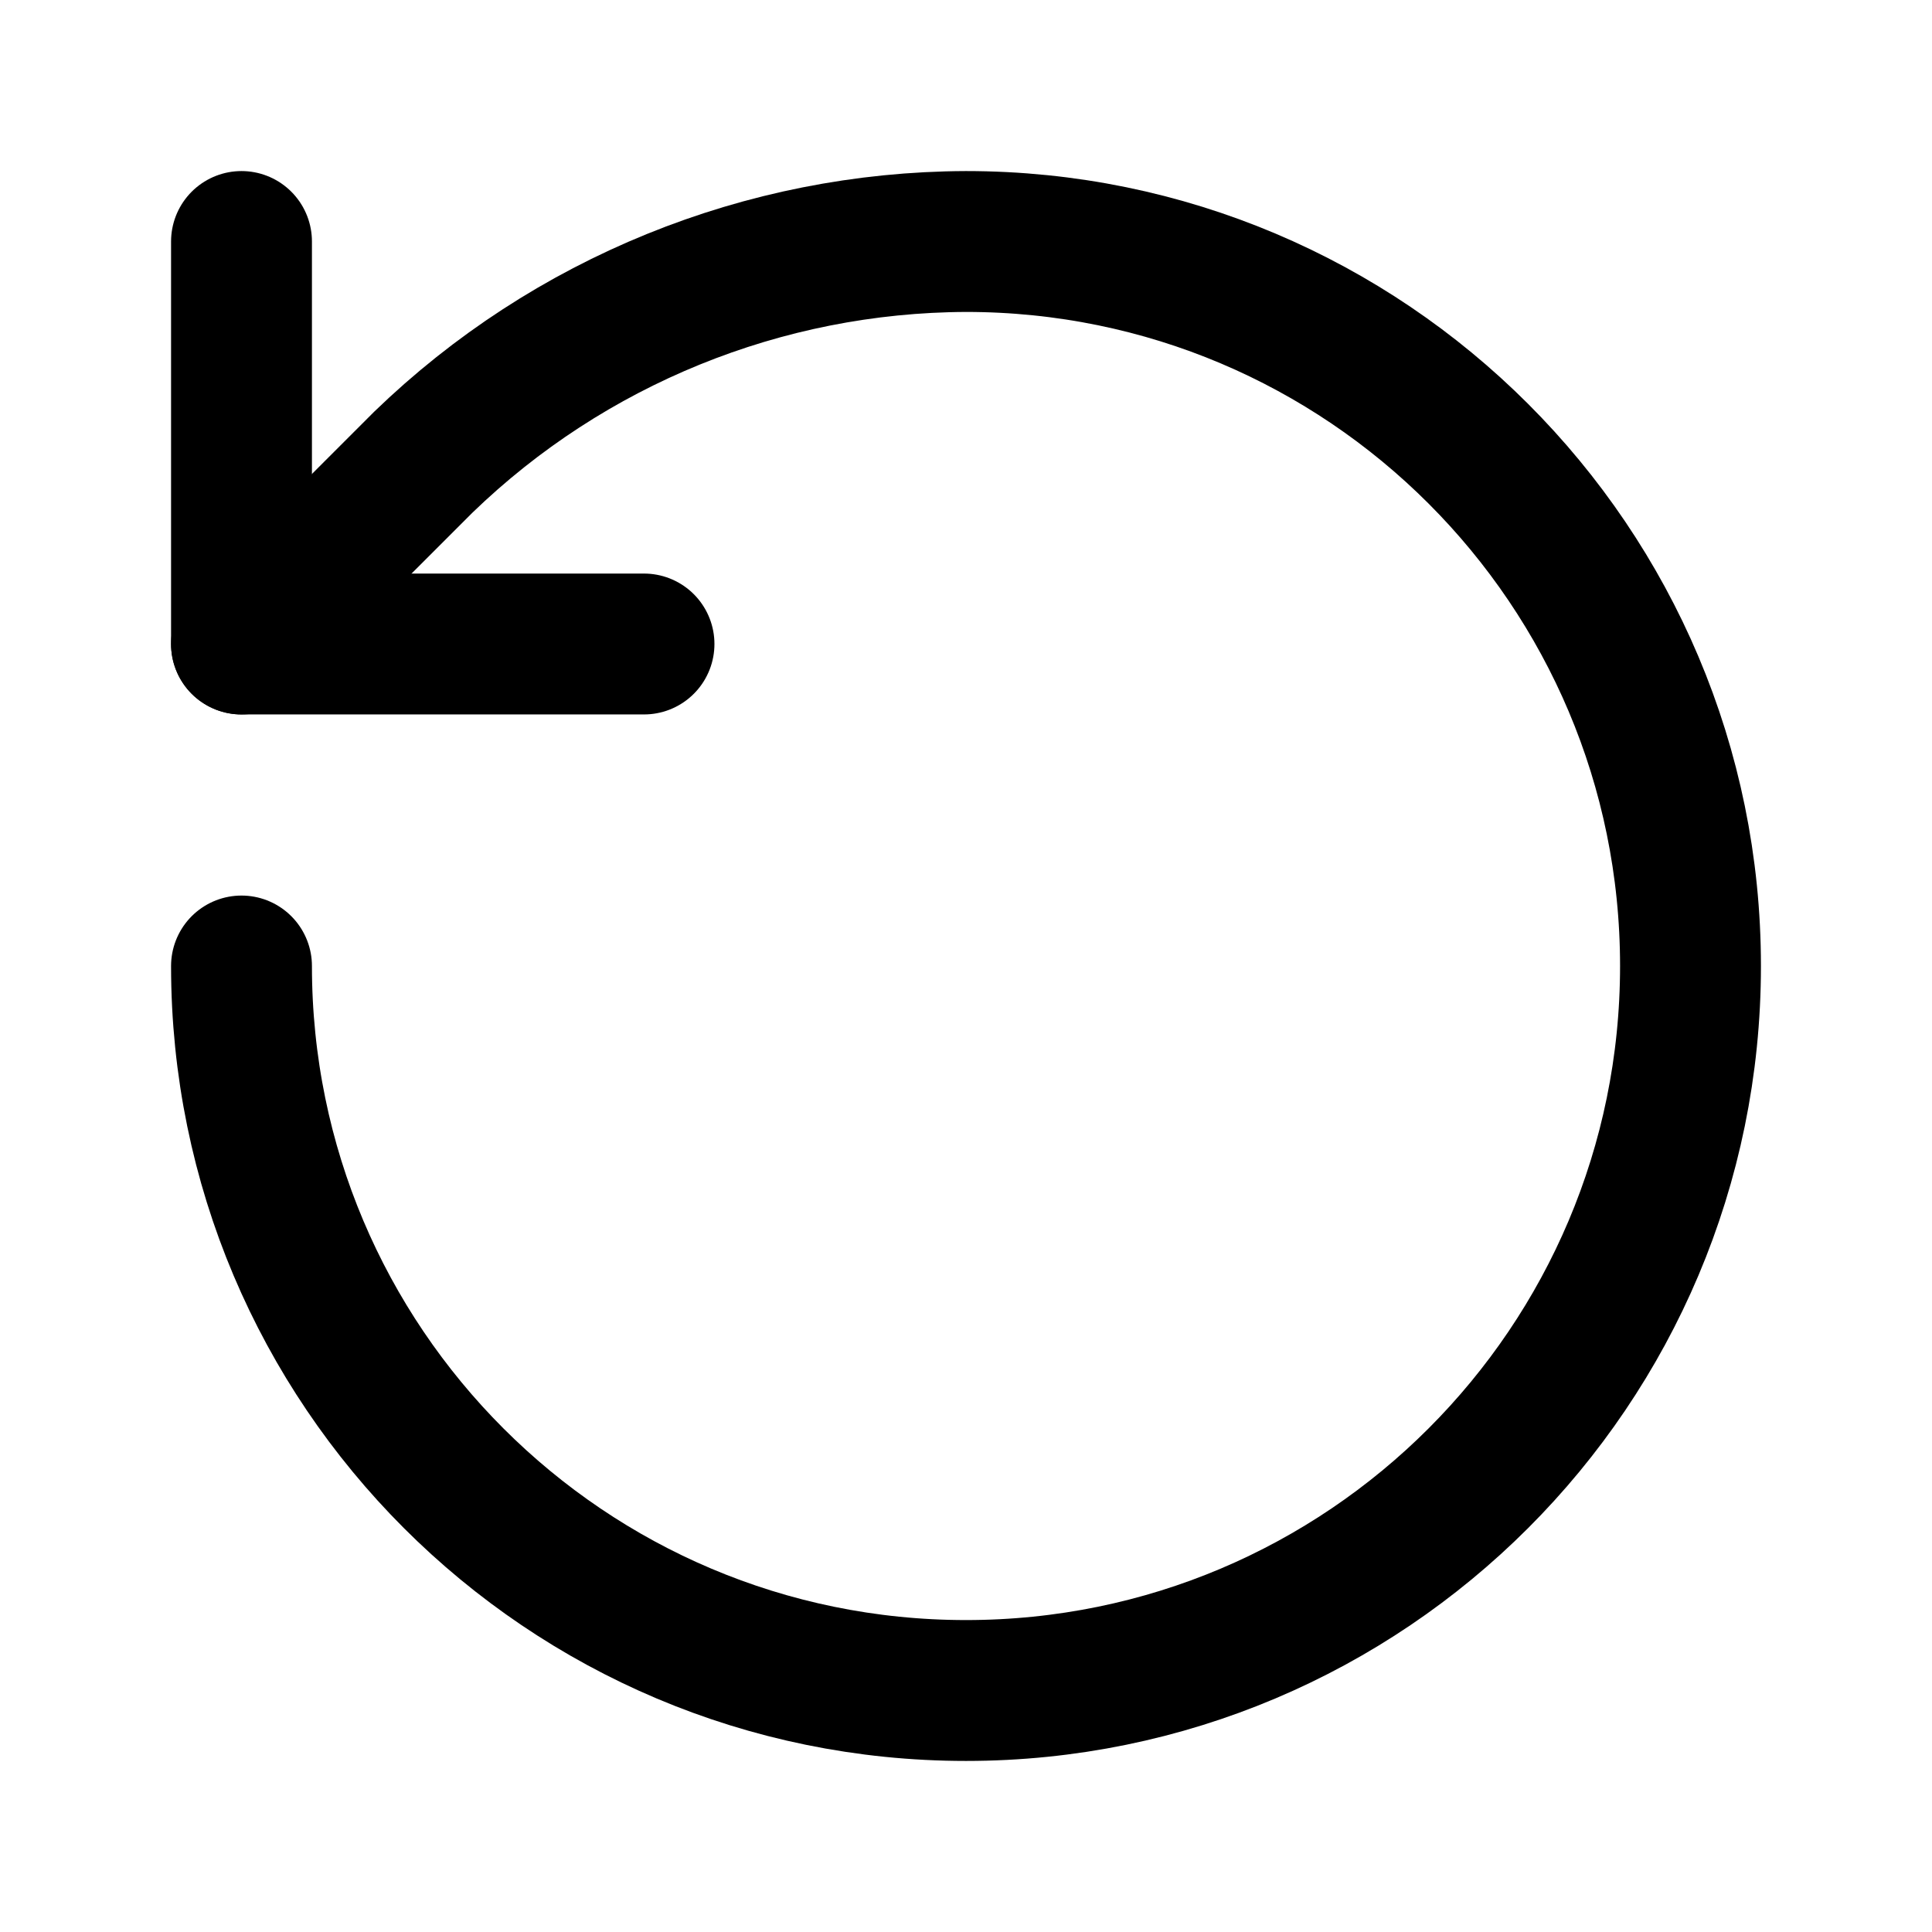
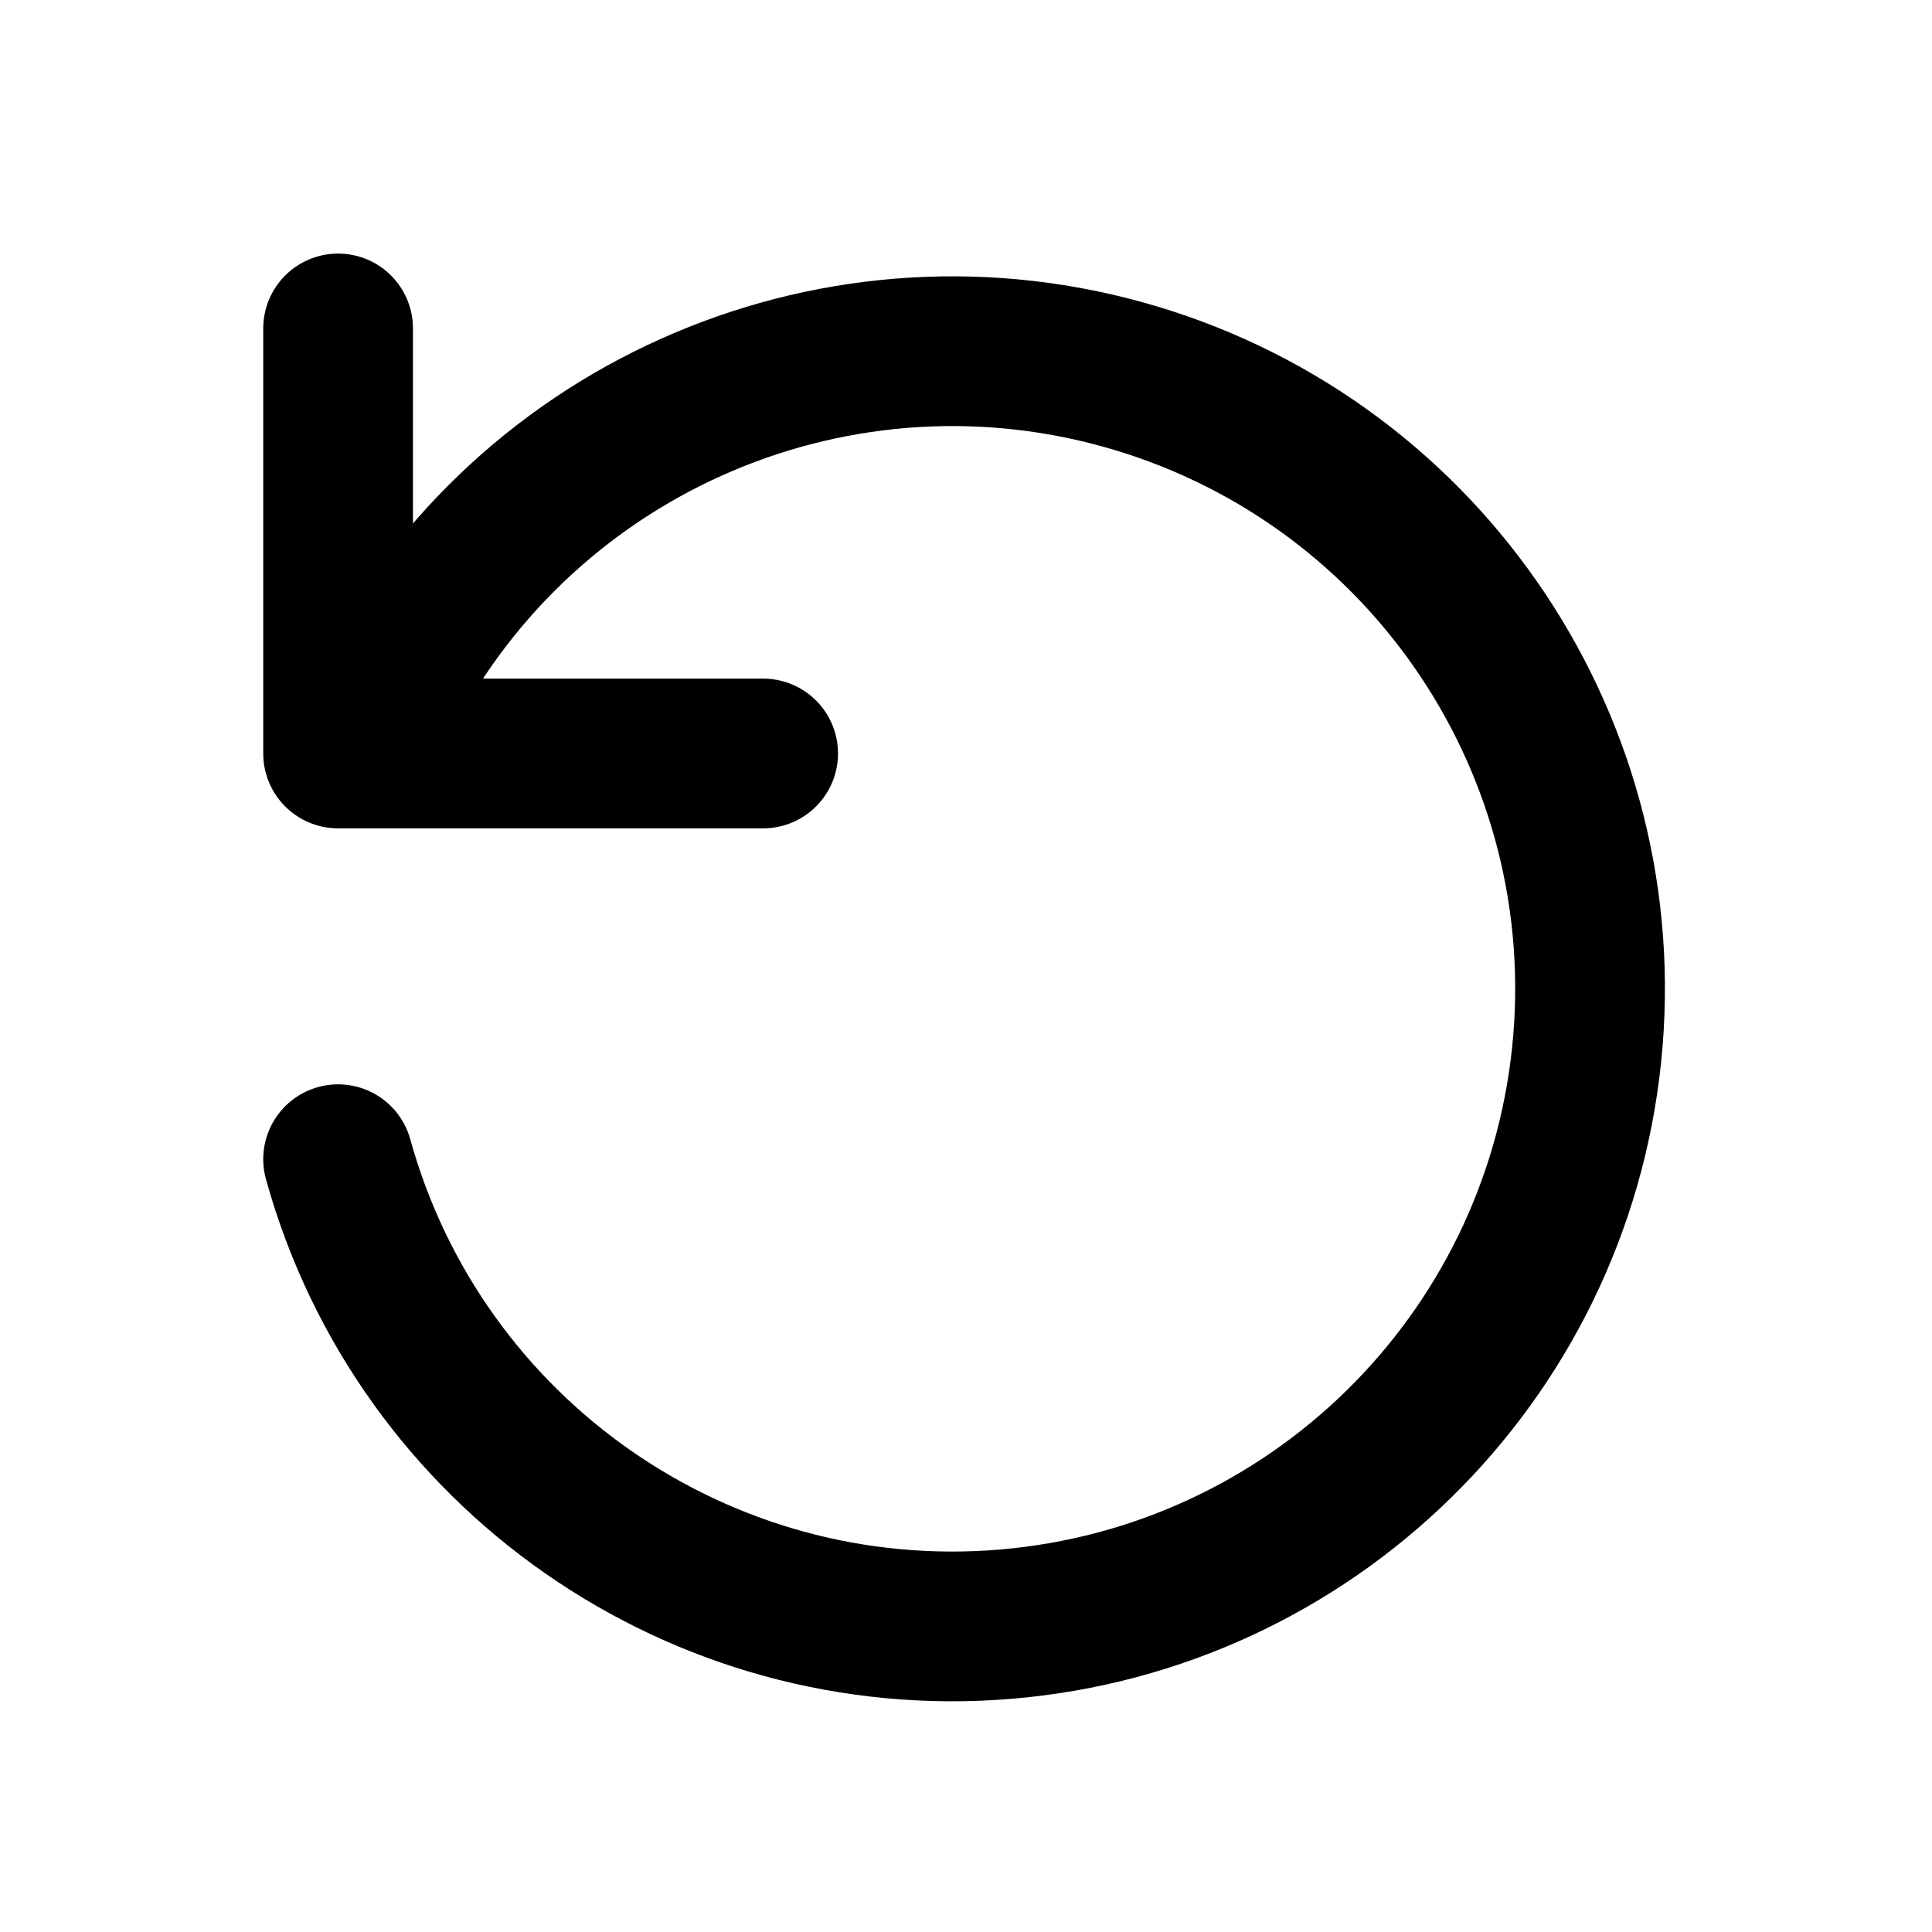
- <svg xmlns="http://www.w3.org/2000/svg" viewBox="0 0 24 24" fill="none" stroke="currentColor" stroke-width="1.75" stroke-linecap="round" stroke-linejoin="round">
-   <path d="M3 12a9 9 0 109-9 9.75 9.75 0 00-6.74 2.74L3 8" />
-   <path d="M3 3v5h5" />
+ <svg xmlns="http://www.w3.org/2000/svg" viewBox="0 0 20 20" fill="none" stroke="currentColor" stroke-width="1.55" stroke-linecap="round" stroke-linejoin="round">
+   <path d="M4 7.2A6.6 6.6 0 1 1 3.5 12M3.5 3.4v4.4h4.4" />
</svg>
